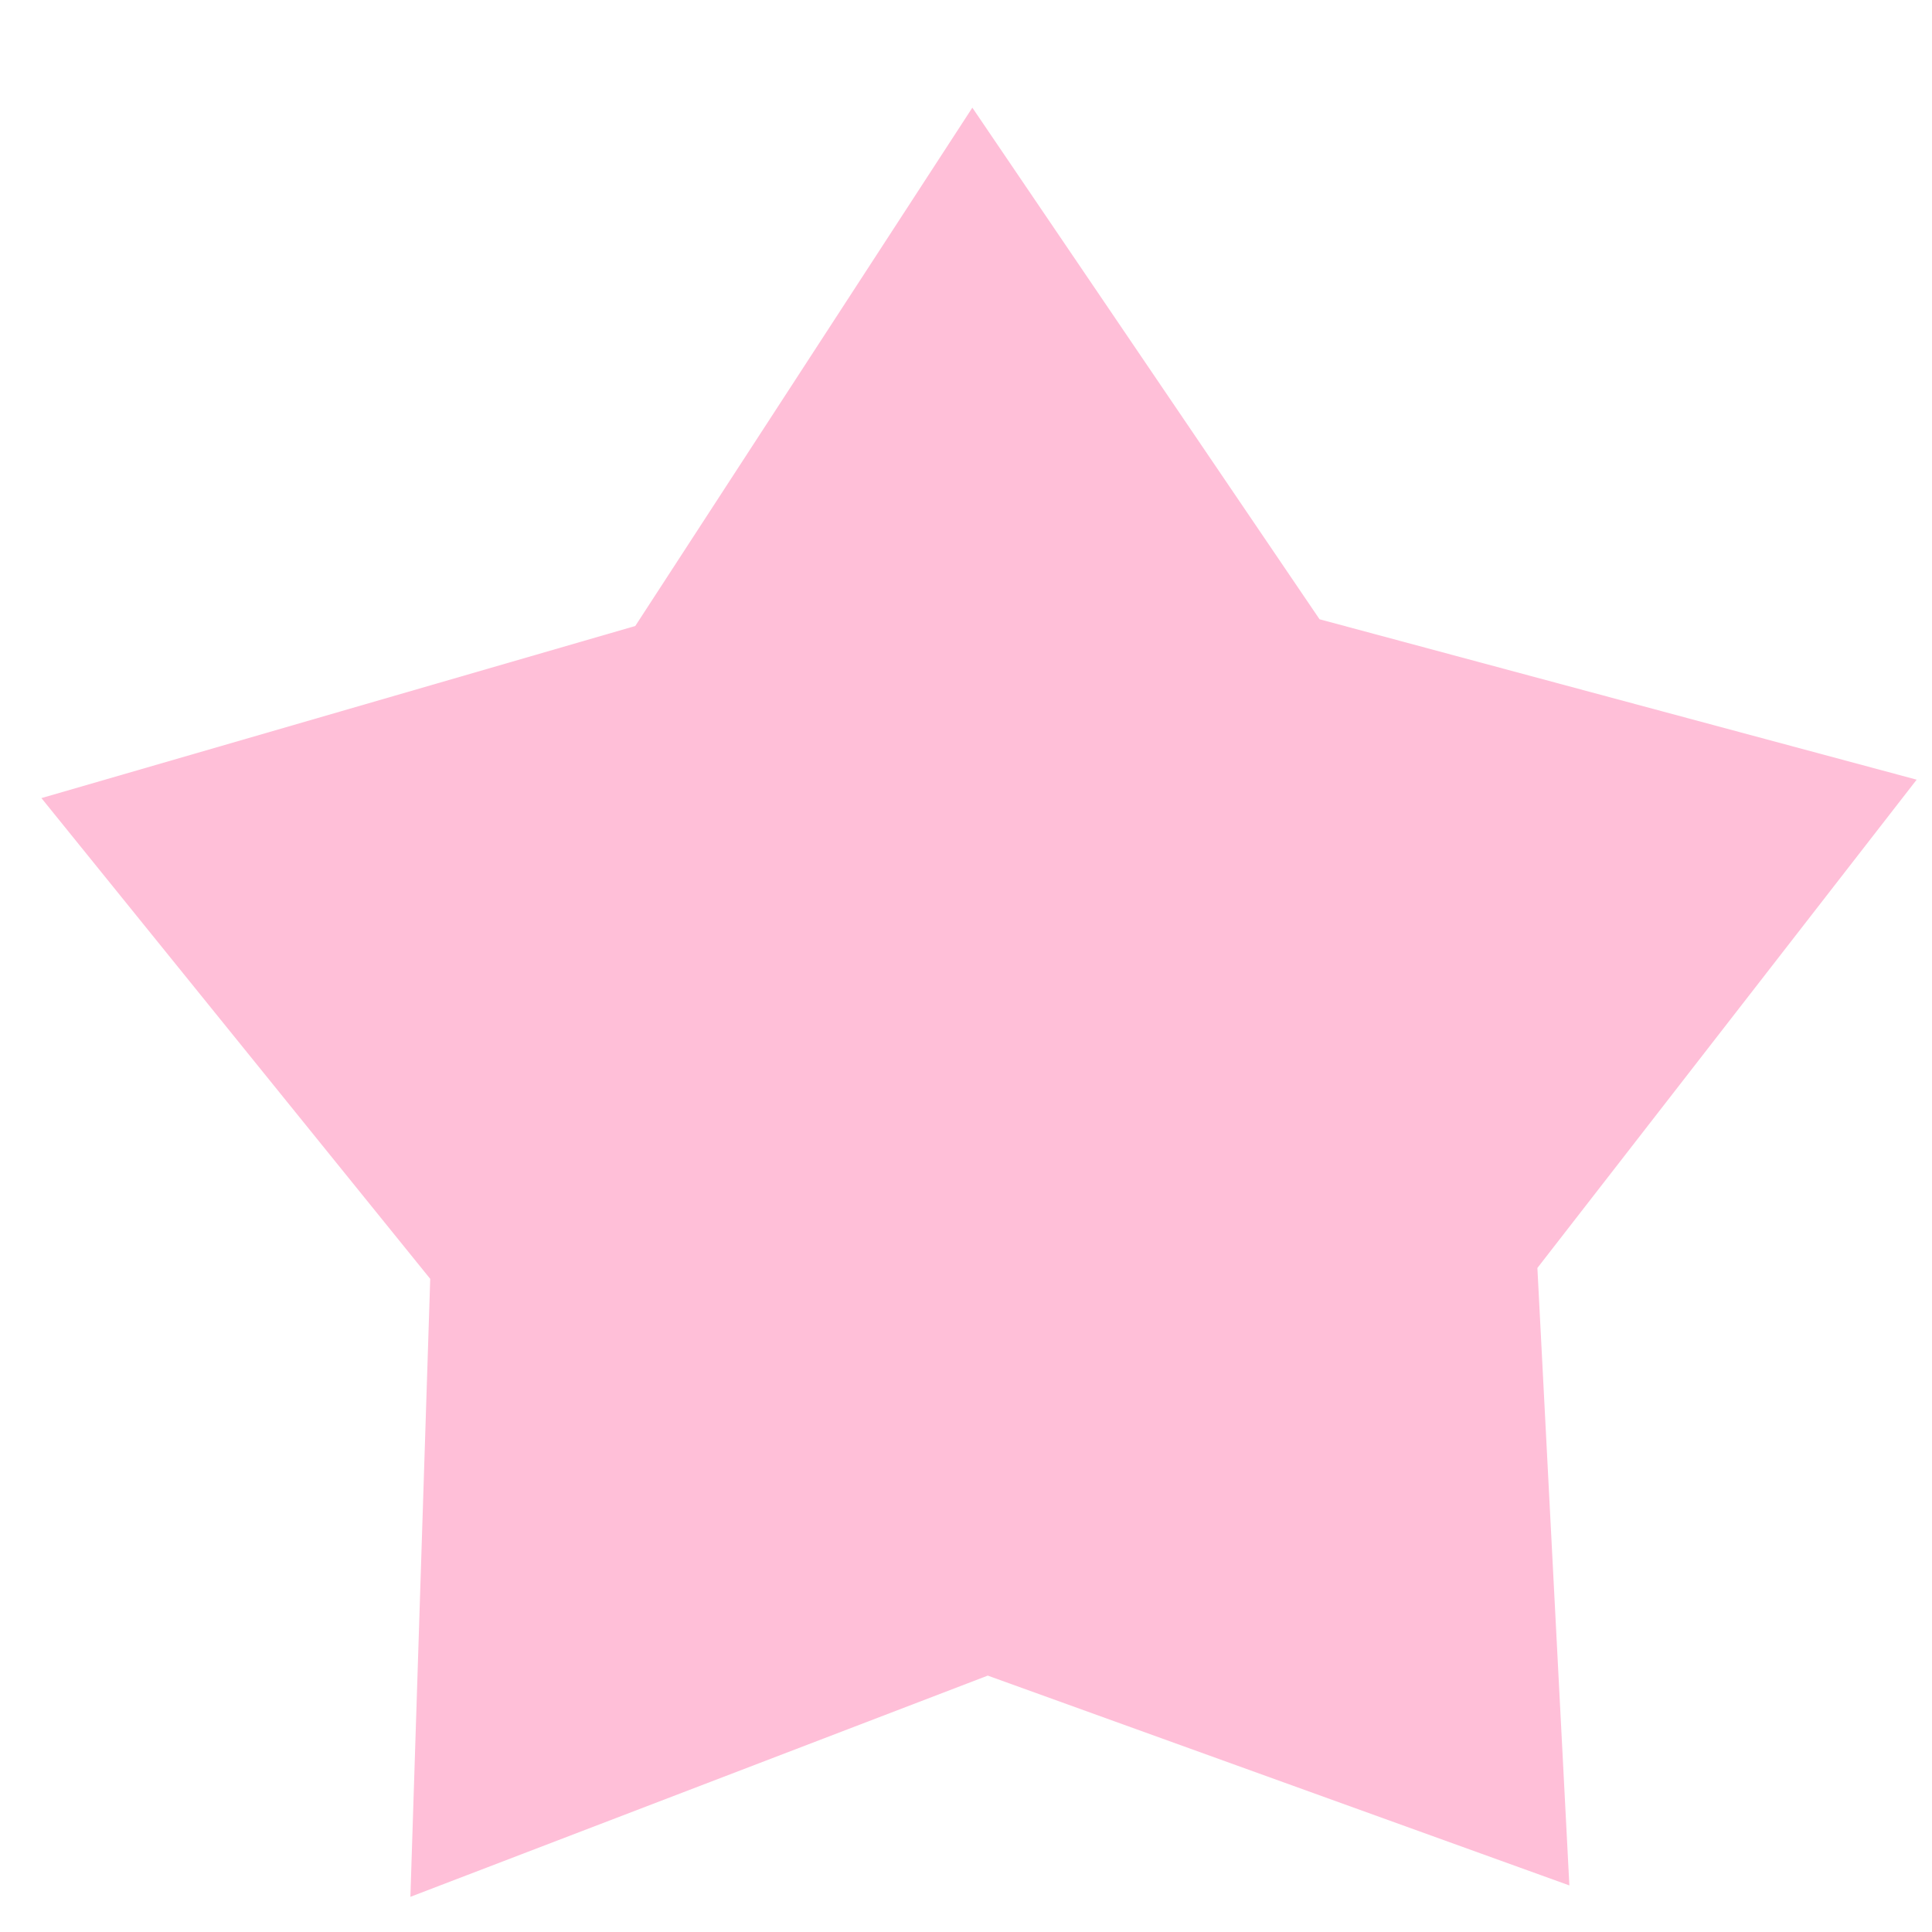
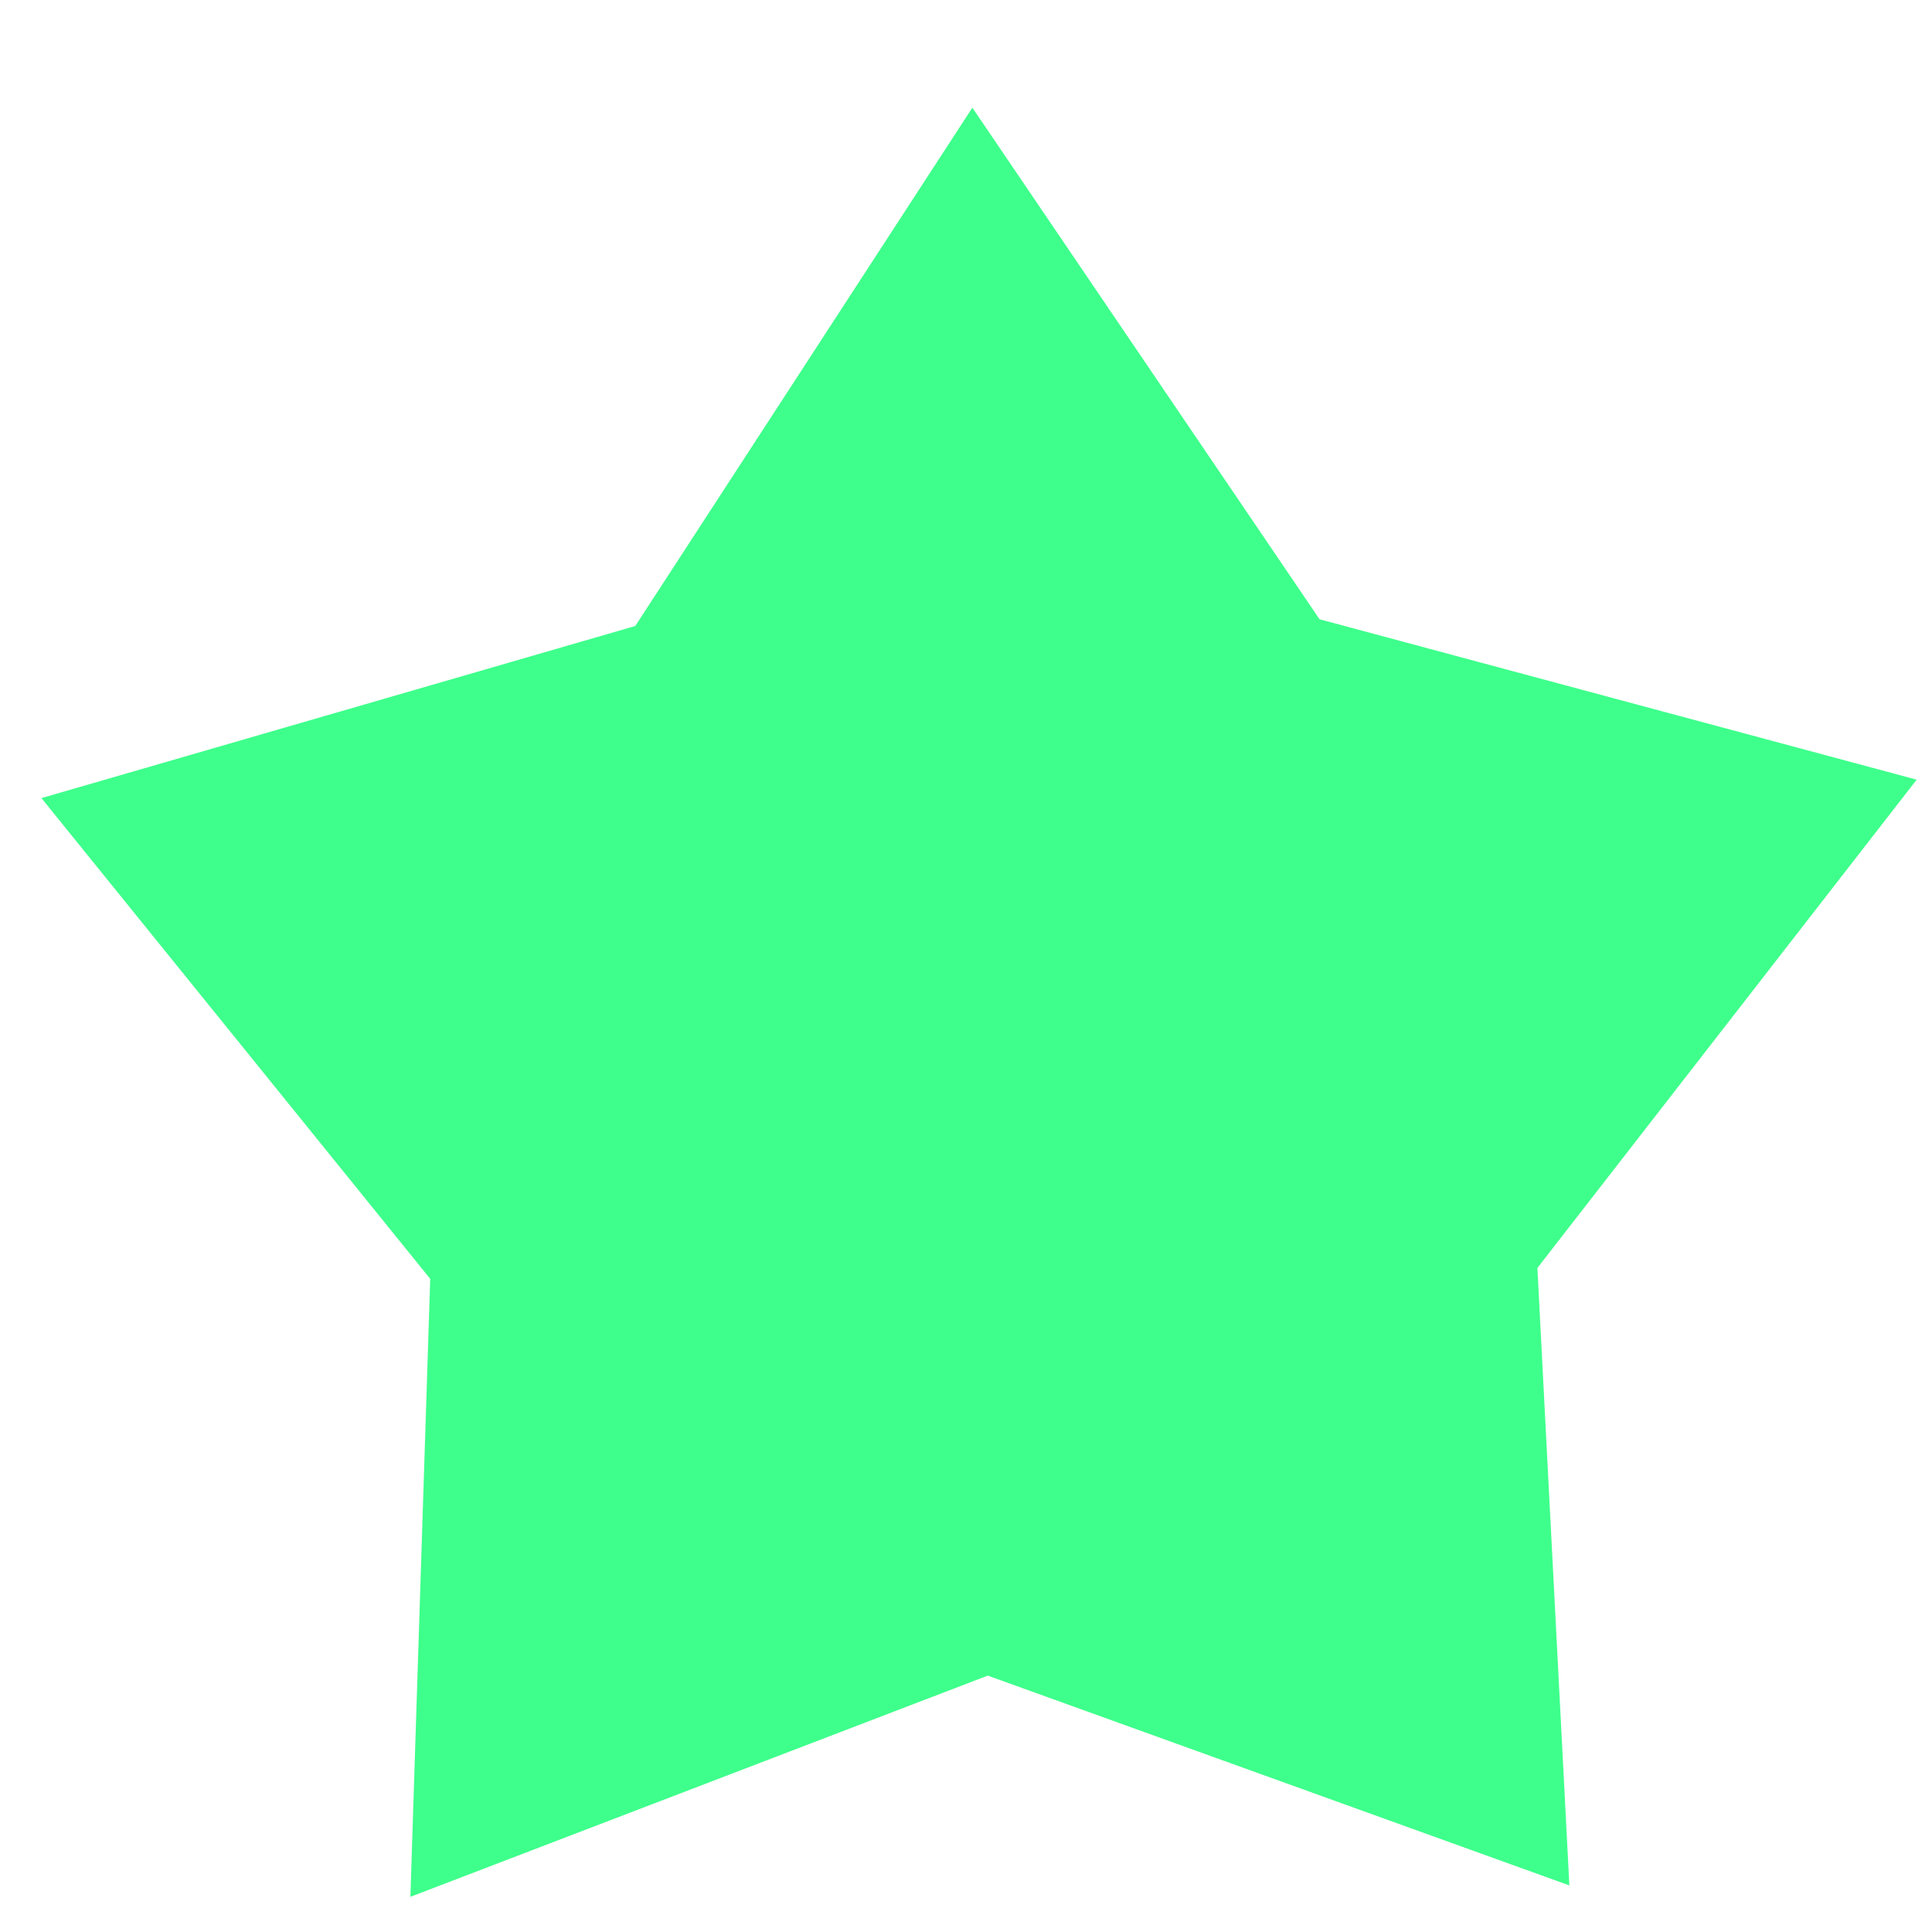
<svg xmlns="http://www.w3.org/2000/svg" width="640" height="640" viewBox="0 0 169.333 169.333" version="1.1" id="svg8">
  <defs id="defs2" />
-   <g id="layer1" transform="translate(-13.25399,-58.11122)">
+   <g id="layer1" transform="translate(-13.25399,-58.11122)" style="display:none">
    <path style="opacity:0.755;fill:#ffaacc;fill-opacity:1;stroke:none;stroke-width:0.607;stroke-linecap:butt;stroke-linejoin:miter;stroke-miterlimit:4;stroke-dasharray:none;stroke-opacity:1" id="path8417" d="m 150.803,223.362 -50.975,-18.389 -50.604,19.388 1.737,-54.163 -34.076,-42.136 52.049,-15.085 29.543,-45.429 30.431,44.84 52.335,14.059 -33.242,42.797 z" />
  </g>
+   <g transform="translate(-13.25399,-58.11122)" id="g8417" style="display:none">
+     <path d="m 150.803,223.362 -50.975,-18.389 -50.604,19.388 1.737,-54.163 -34.076,-42.136 52.049,-15.085 29.543,-45.429 30.431,44.84 52.335,14.059 -33.242,42.797 z" id="path8415" style="opacity:0.755;fill:#00ccff;fill-opacity:1;stroke:none;stroke-width:0.607;stroke-linecap:butt;stroke-linejoin:miter;stroke-miterlimit:4;stroke-dasharray:none;stroke-opacity:1" />
+   </g>
+   <g id="g8421" transform="translate(-13.25399,-58.11122)" style="display:inline">
+     <path style="opacity:0.755;fill:#00ff66;fill-opacity:1;stroke:none;stroke-width:0.607;stroke-linecap:butt;stroke-linejoin:miter;stroke-miterlimit:4;stroke-dasharray:none;stroke-opacity:1" id="path8419" d="m 150.803,223.362 -50.975,-18.389 -50.604,19.388 1.737,-54.163 -34.076,-42.136 52.049,-15.085 29.543,-45.429 30.431,44.84 52.335,14.059 -33.242,42.797 z" />
+   </g>
+   <g transform="translate(-13.25399,-58.11122)" id="g8425" style="display:none">
+     <path d="m 150.803,223.362 -50.975,-18.389 -50.604,19.388 1.737,-54.163 -34.076,-42.136 52.049,-15.085 29.543,-45.429 30.431,44.84 52.335,14.059 -33.242,42.797 z" id="path8423" style="opacity:0.755;fill:#ffcc00;fill-opacity:1;stroke:none;stroke-width:0.607;stroke-linecap:butt;stroke-linejoin:miter;stroke-miterlimit:4;stroke-dasharray:none;stroke-opacity:1" />
+   </g>
</svg>
